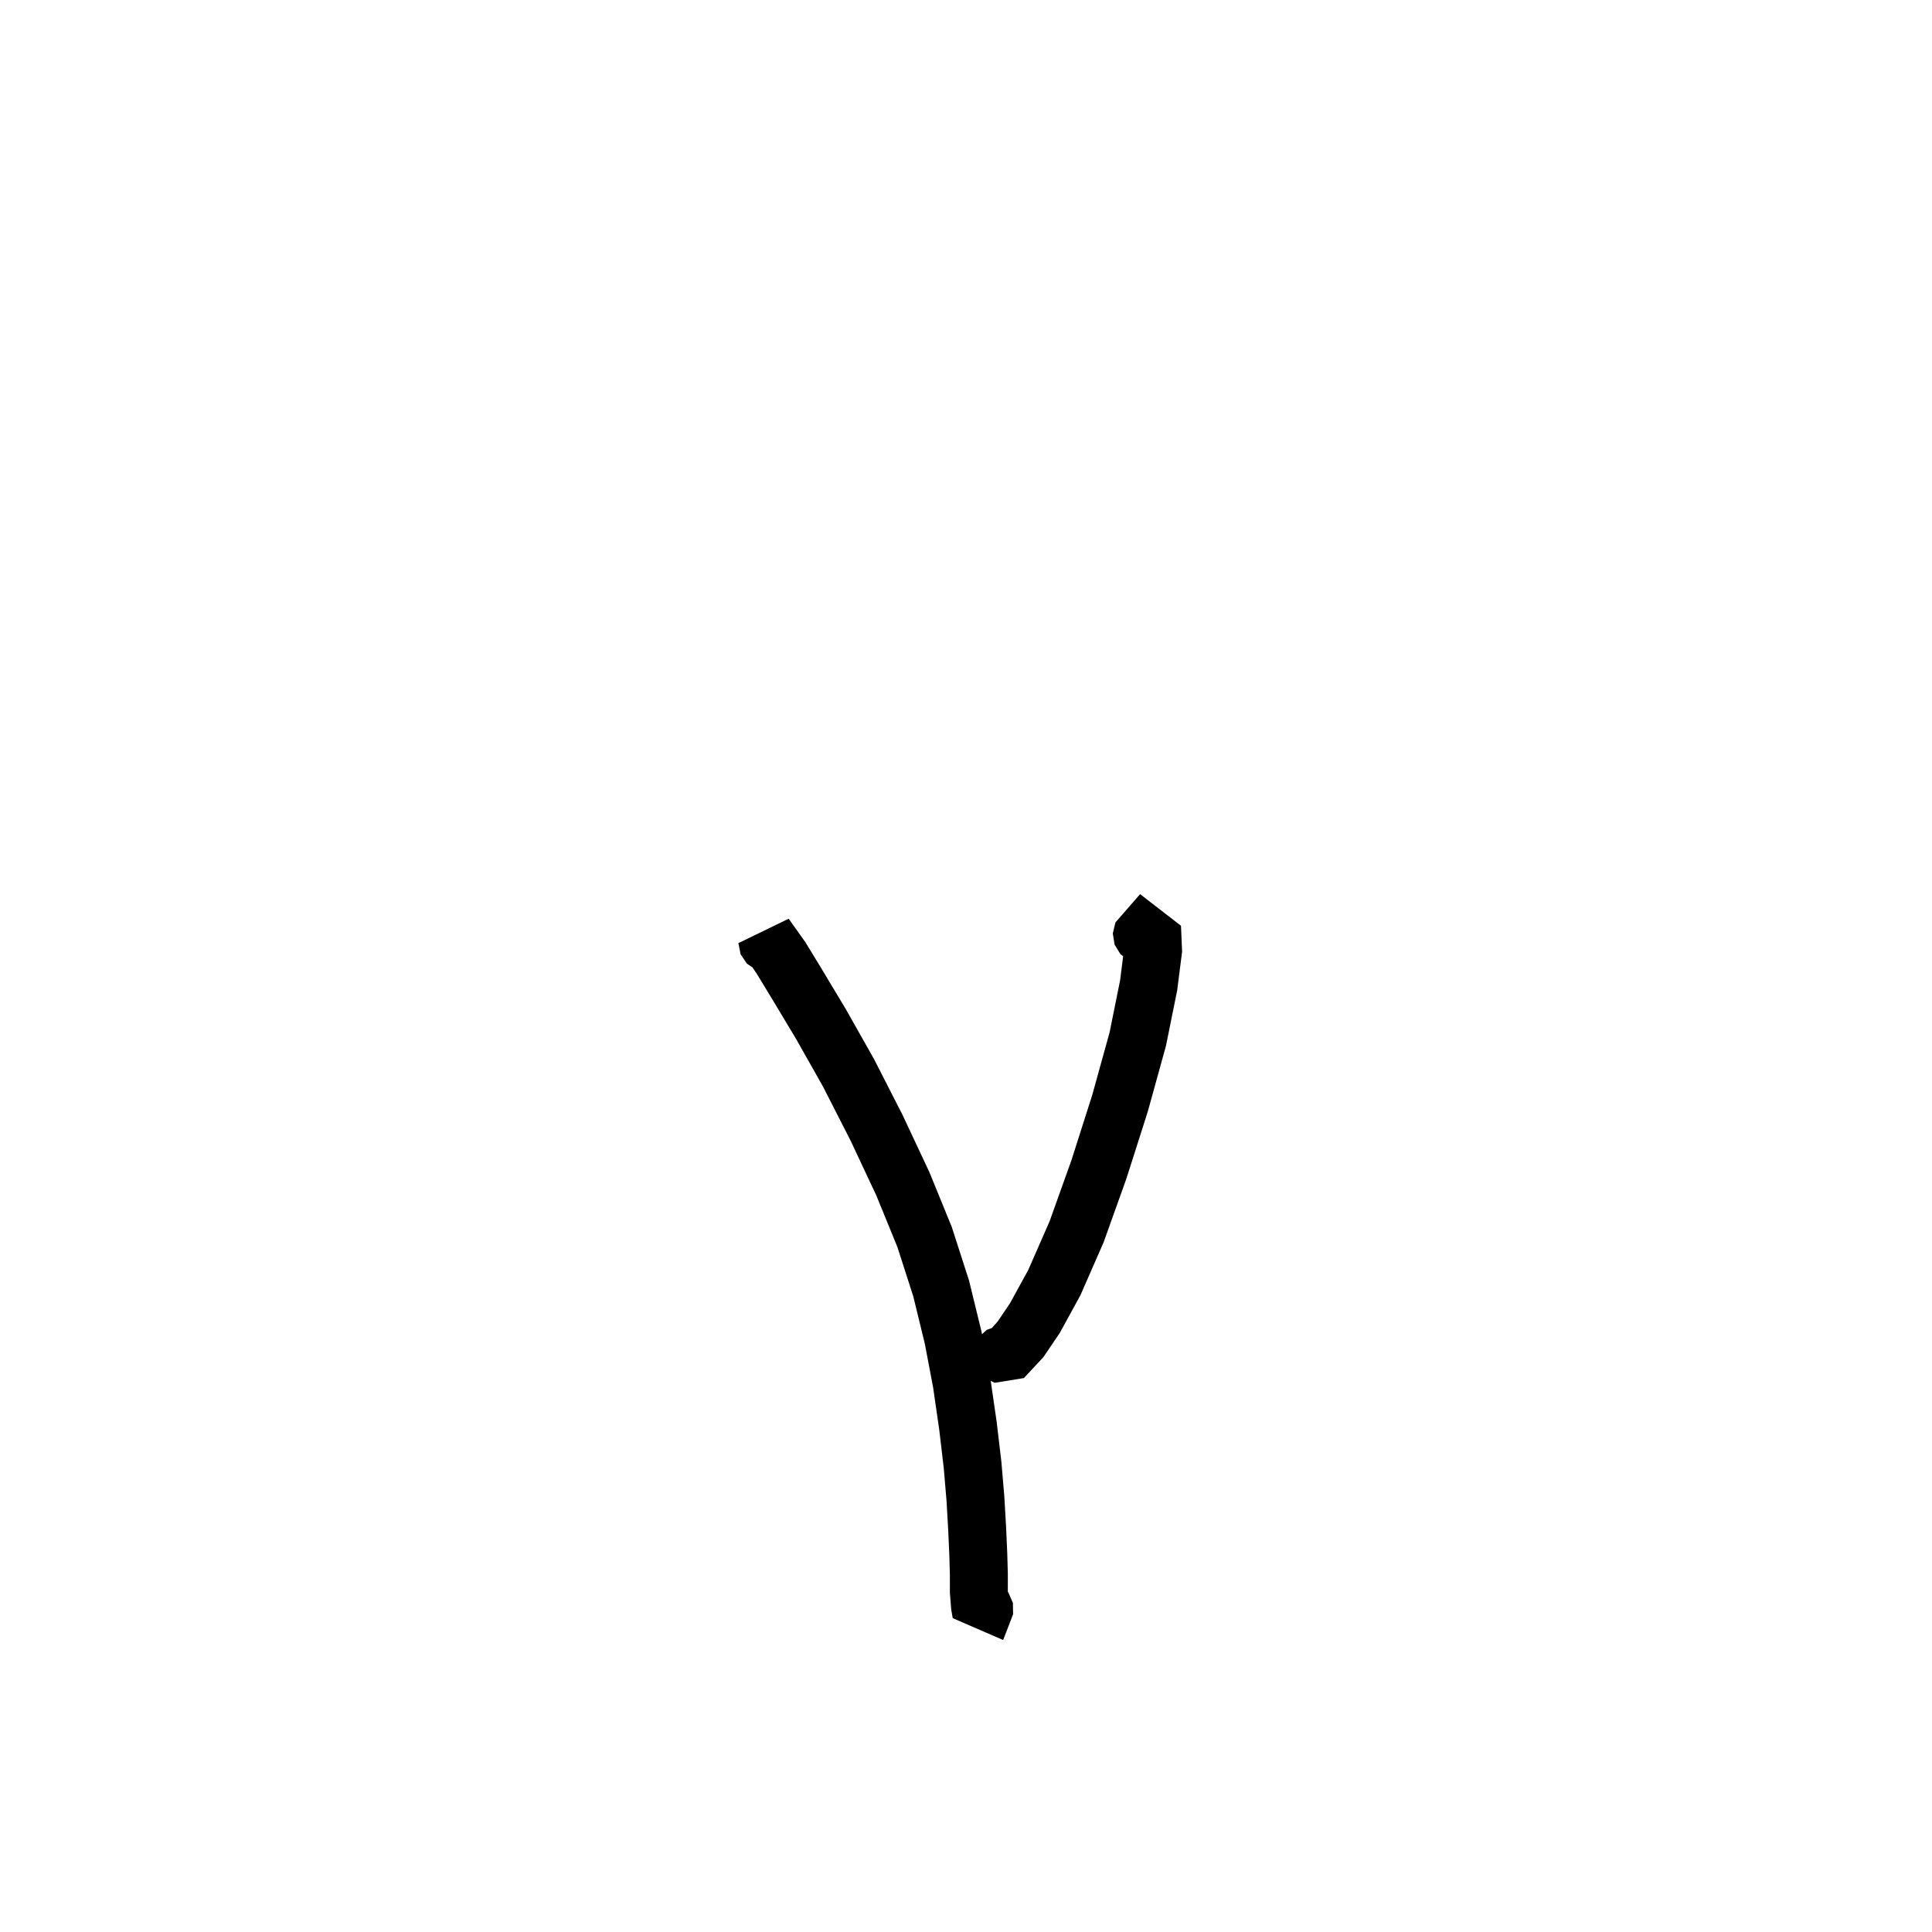
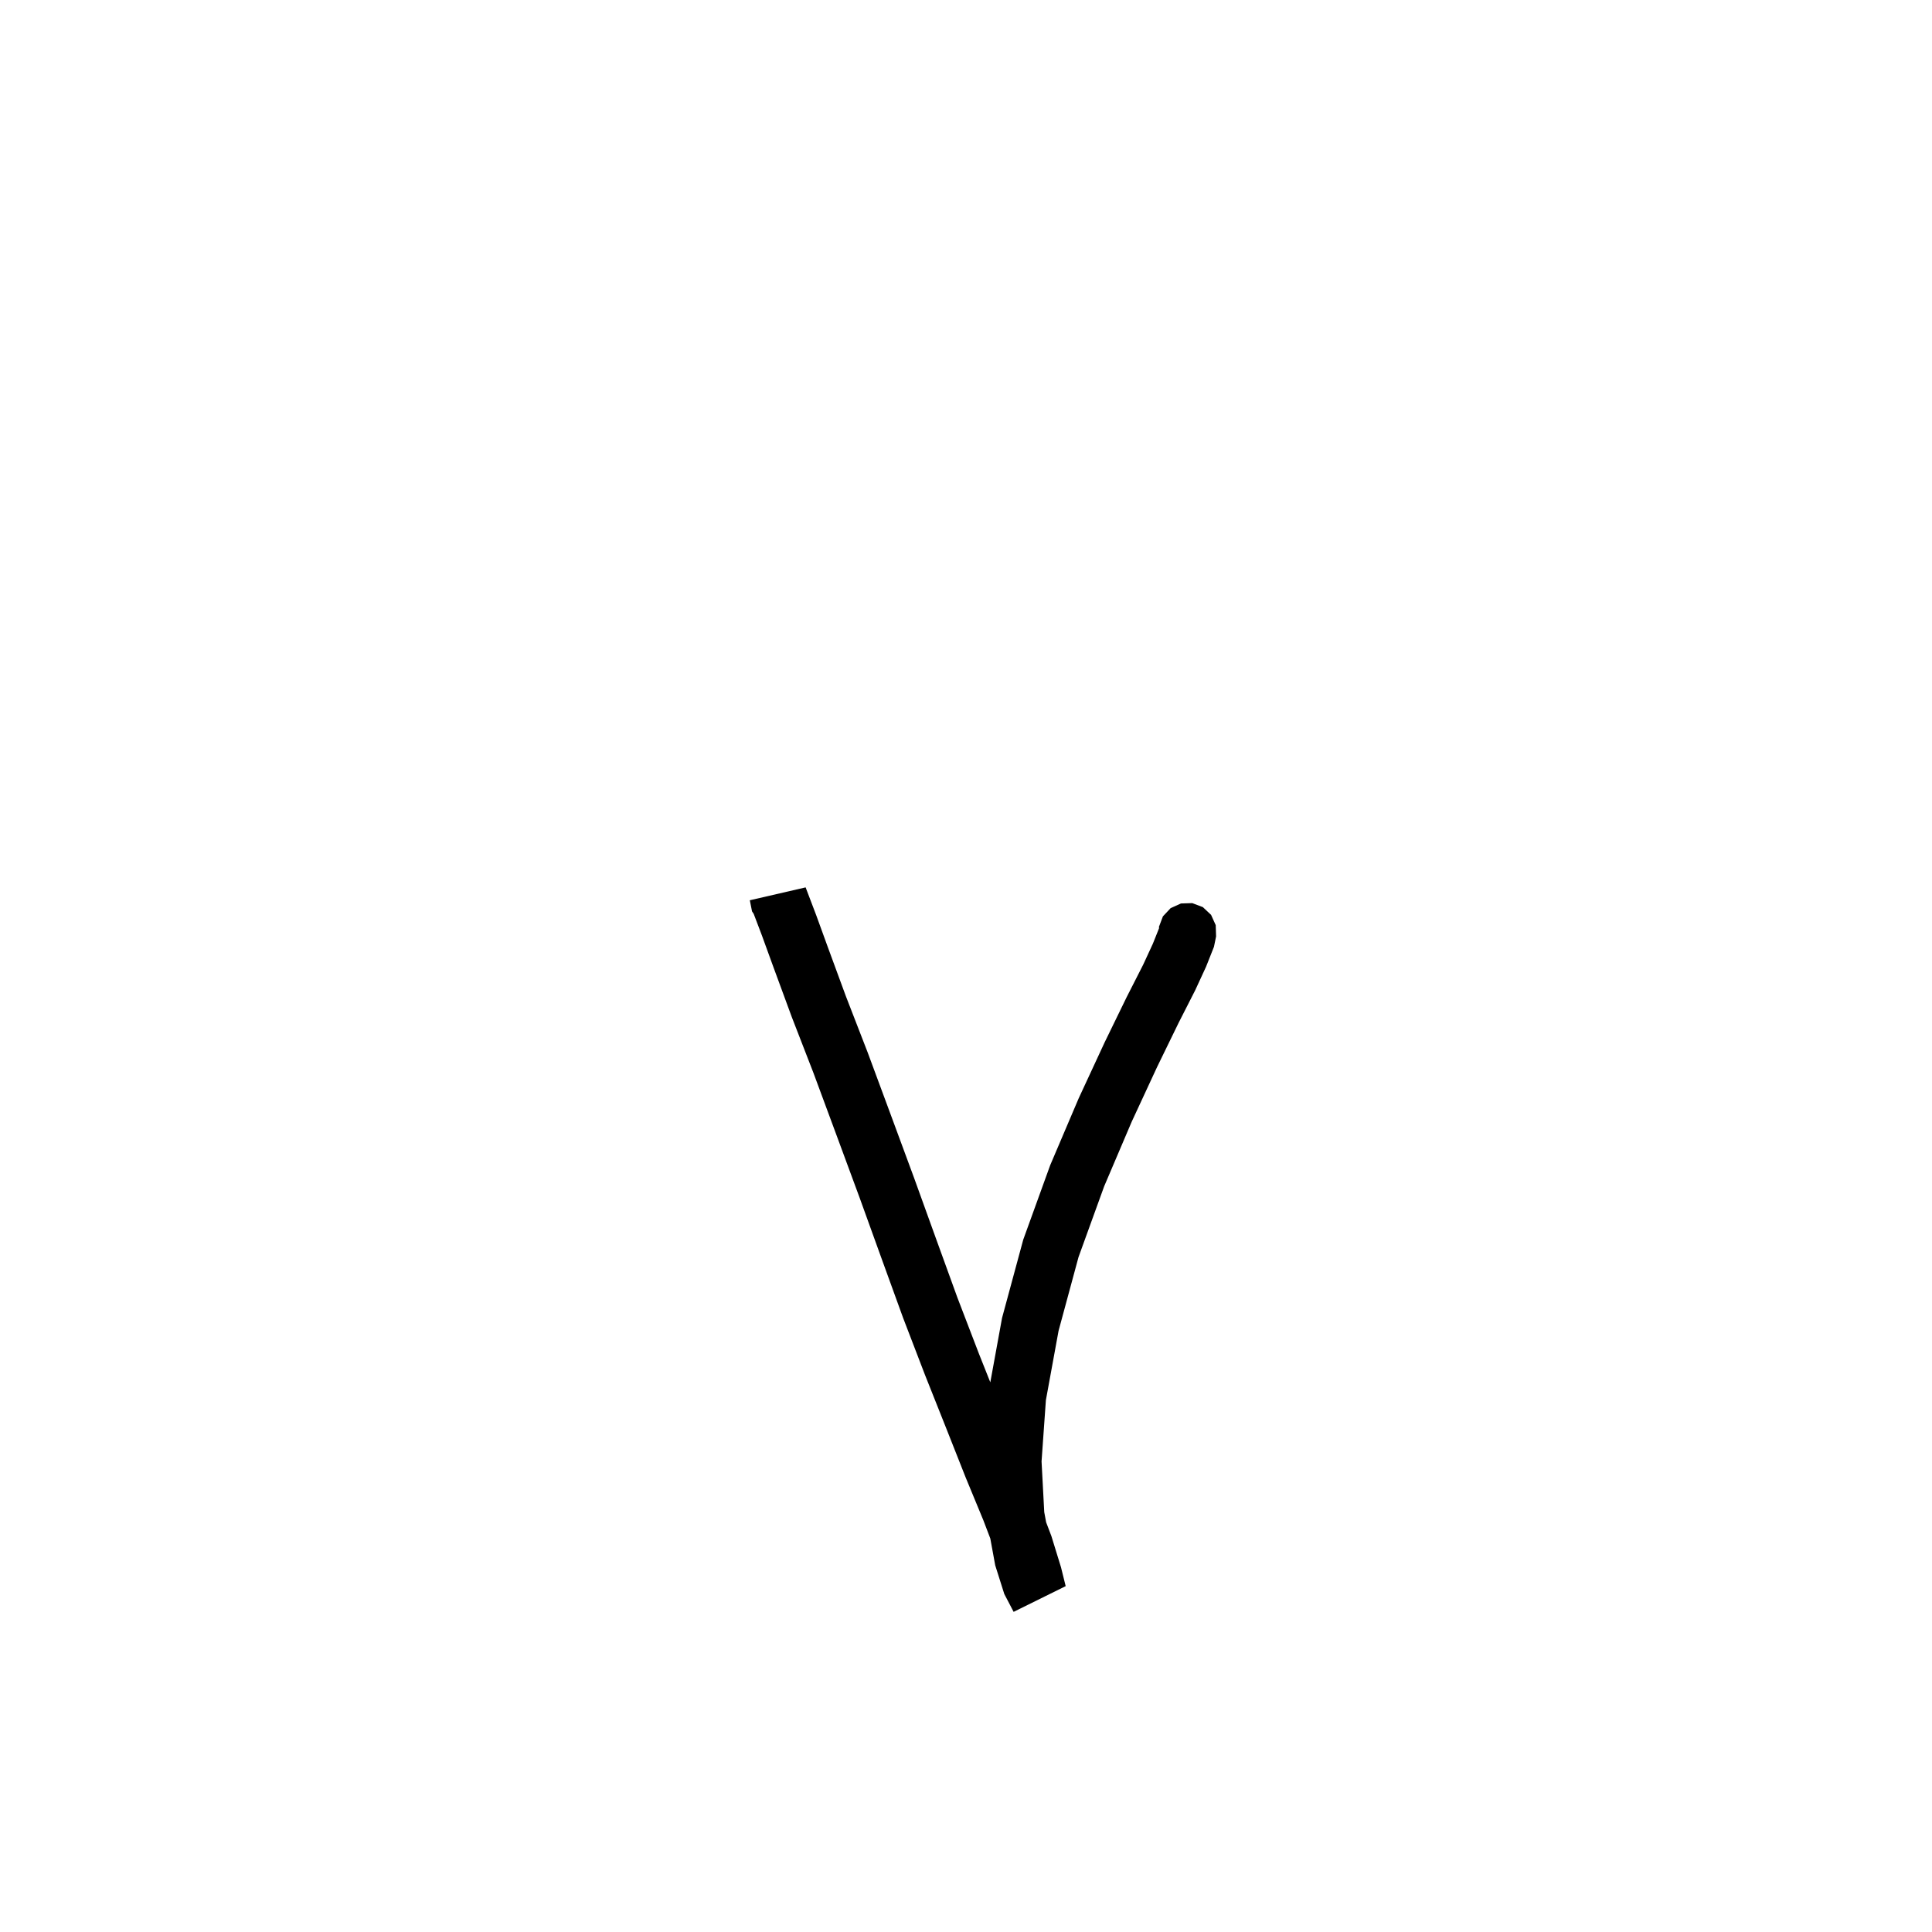
<svg xmlns="http://www.w3.org/2000/svg" viewBox="0 0 300 300" width="300" height="300">
-   <path d="M 123.657 146.45 L 115.85 148.762 L 117.509 151.203 L 119.919 155.165 L 123.608 161.313 L 127.794 168.723 L 132.068 177.097 L 136.073 185.628 L 139.339 193.618 L 141.81 201.289 L 143.606 208.652 L 144.896 215.449 L 145.849 222.038 L 146.544 227.943 L 146.976 233.045 L 147.237 237.569 L 147.411 241.498 L 147.498 244.595 L 147.5 247.353 L 147.702 249.905 L 147.939 251.267 L 155.771 254.661 L 157.312 250.657 L 157.283 248.901 L 156.584 247.291 L 155.323 246.07 L 153.69 245.425 L 151.934 245.454 L 150.323 246.152 L 149.102 247.414 L 148.457 249.047 L 149.407 248.297 L 156.765 249.502 L 156.647 248.911 L 156.494 247.026 L 156.497 244.458 L 156.405 241.165 L 156.225 237.106 L 155.953 232.398 L 155.497 227.027 L 154.772 220.861 L 153.772 213.96 L 152.4 206.733 L 150.468 198.829 L 147.791 190.524 L 144.312 182.005 L 140.151 173.139 L 135.727 164.472 L 131.392 156.794 L 127.625 150.515 L 125.065 146.312 L 122.463 142.658 L 114.657 146.45 L 114.999 148.172 L 115.975 149.632 L 117.435 150.607 L 119.157 150.95 L 120.879 150.607 L 122.339 149.632 L 123.314 148.172 Z" fill="black" fill-rule="nonzero" />
-   <path d="M 181.379 147.004 L 179.326 147.547 L 174.575 145.599 L 174.58 147.092 L 173.923 152.255 L 172.299 160.3 L 169.608 170.016 L 166.373 180.158 L 162.988 189.623 L 159.662 197.213 L 156.83 202.371 L 154.931 205.187 L 153.289 207.02 L 156.639 205.989 L 154.885 205.904 L 153.232 206.496 L 151.932 207.676 L 151.182 209.264 L 151.096 211.017 L 151.689 212.67 L 152.868 213.971 L 154.456 214.721 L 158.989 213.986 L 162.022 210.73 L 164.561 206.978 L 167.764 201.13 L 171.361 192.922 L 174.899 183.038 L 178.232 172.588 L 181.045 162.422 L 182.793 153.78 L 183.556 147.76 L 183.383 143.751 L 177.035 138.843 L 173.207 143.233 L 172.796 144.94 L 173.07 146.674 L 173.987 148.172 L 175.407 149.204 L 177.114 149.615 L 178.849 149.341 L 180.346 148.424 Z" fill="black" fill-rule="nonzero" />
+   <path d="M 125.432 139.793 L 116.767 141.201 L 118.311 145.265 L 120.079 150.127 L 122.936 157.894 L 126.309 166.593 L 129.847 176.147 L 133.48 185.982 L 136.937 195.555 L 140.237 204.65 L 143.634 213.501 L 146.927 221.778 L 149.954 229.436 L 152.698 236.074 L 154.759 241.478 L 156.104 245.859 L 156.623 247.906 L 164.528 244.801 L 164.382 244.382 L 163.302 241.019 L 162.15 234.799 L 161.733 226.929 L 162.406 217.413 L 164.373 206.65 L 167.472 195.2 L 171.452 184.218 L 175.726 174.191 L 179.672 165.686 L 183.01 158.835 L 185.595 153.754 L 187.28 150.103 L 188.504 147.016 L 188.832 145.414 L 188.777 143.659 L 188.055 142.059 L 186.776 140.857 L 185.133 140.236 L 183.378 140.291 L 181.778 141.013 L 180.576 142.292 L 179.955 143.935 L 179.987 144.108 L 179.022 146.524 L 177.512 149.796 L 174.948 154.834 L 171.541 161.829 L 167.499 170.543 L 163.075 180.93 L 158.889 192.493 L 155.598 204.651 L 153.481 216.255 L 152.734 226.799 L 153.205 235.793 L 154.538 243.064 L 155.944 247.512 L 157.395 250.288 L 165.478 246.296 L 164.754 243.372 L 163.259 238.522 L 161.059 232.742 L 158.3 226.067 L 155.292 218.459 L 152.017 210.227 L 148.669 201.504 L 145.4 192.492 L 141.934 182.894 L 138.289 173.025 L 134.726 163.407 L 131.354 154.709 L 128.53 147.032 L 126.748 142.132 L 125.097 137.793 L 116.432 139.793 L 116.774 141.515 L 117.75 142.975 L 119.21 143.95 L 120.932 144.293 L 122.654 143.95 L 124.114 142.975 L 125.089 141.515 Z" fill="black" fill-rule="nonzero" />
</svg>
